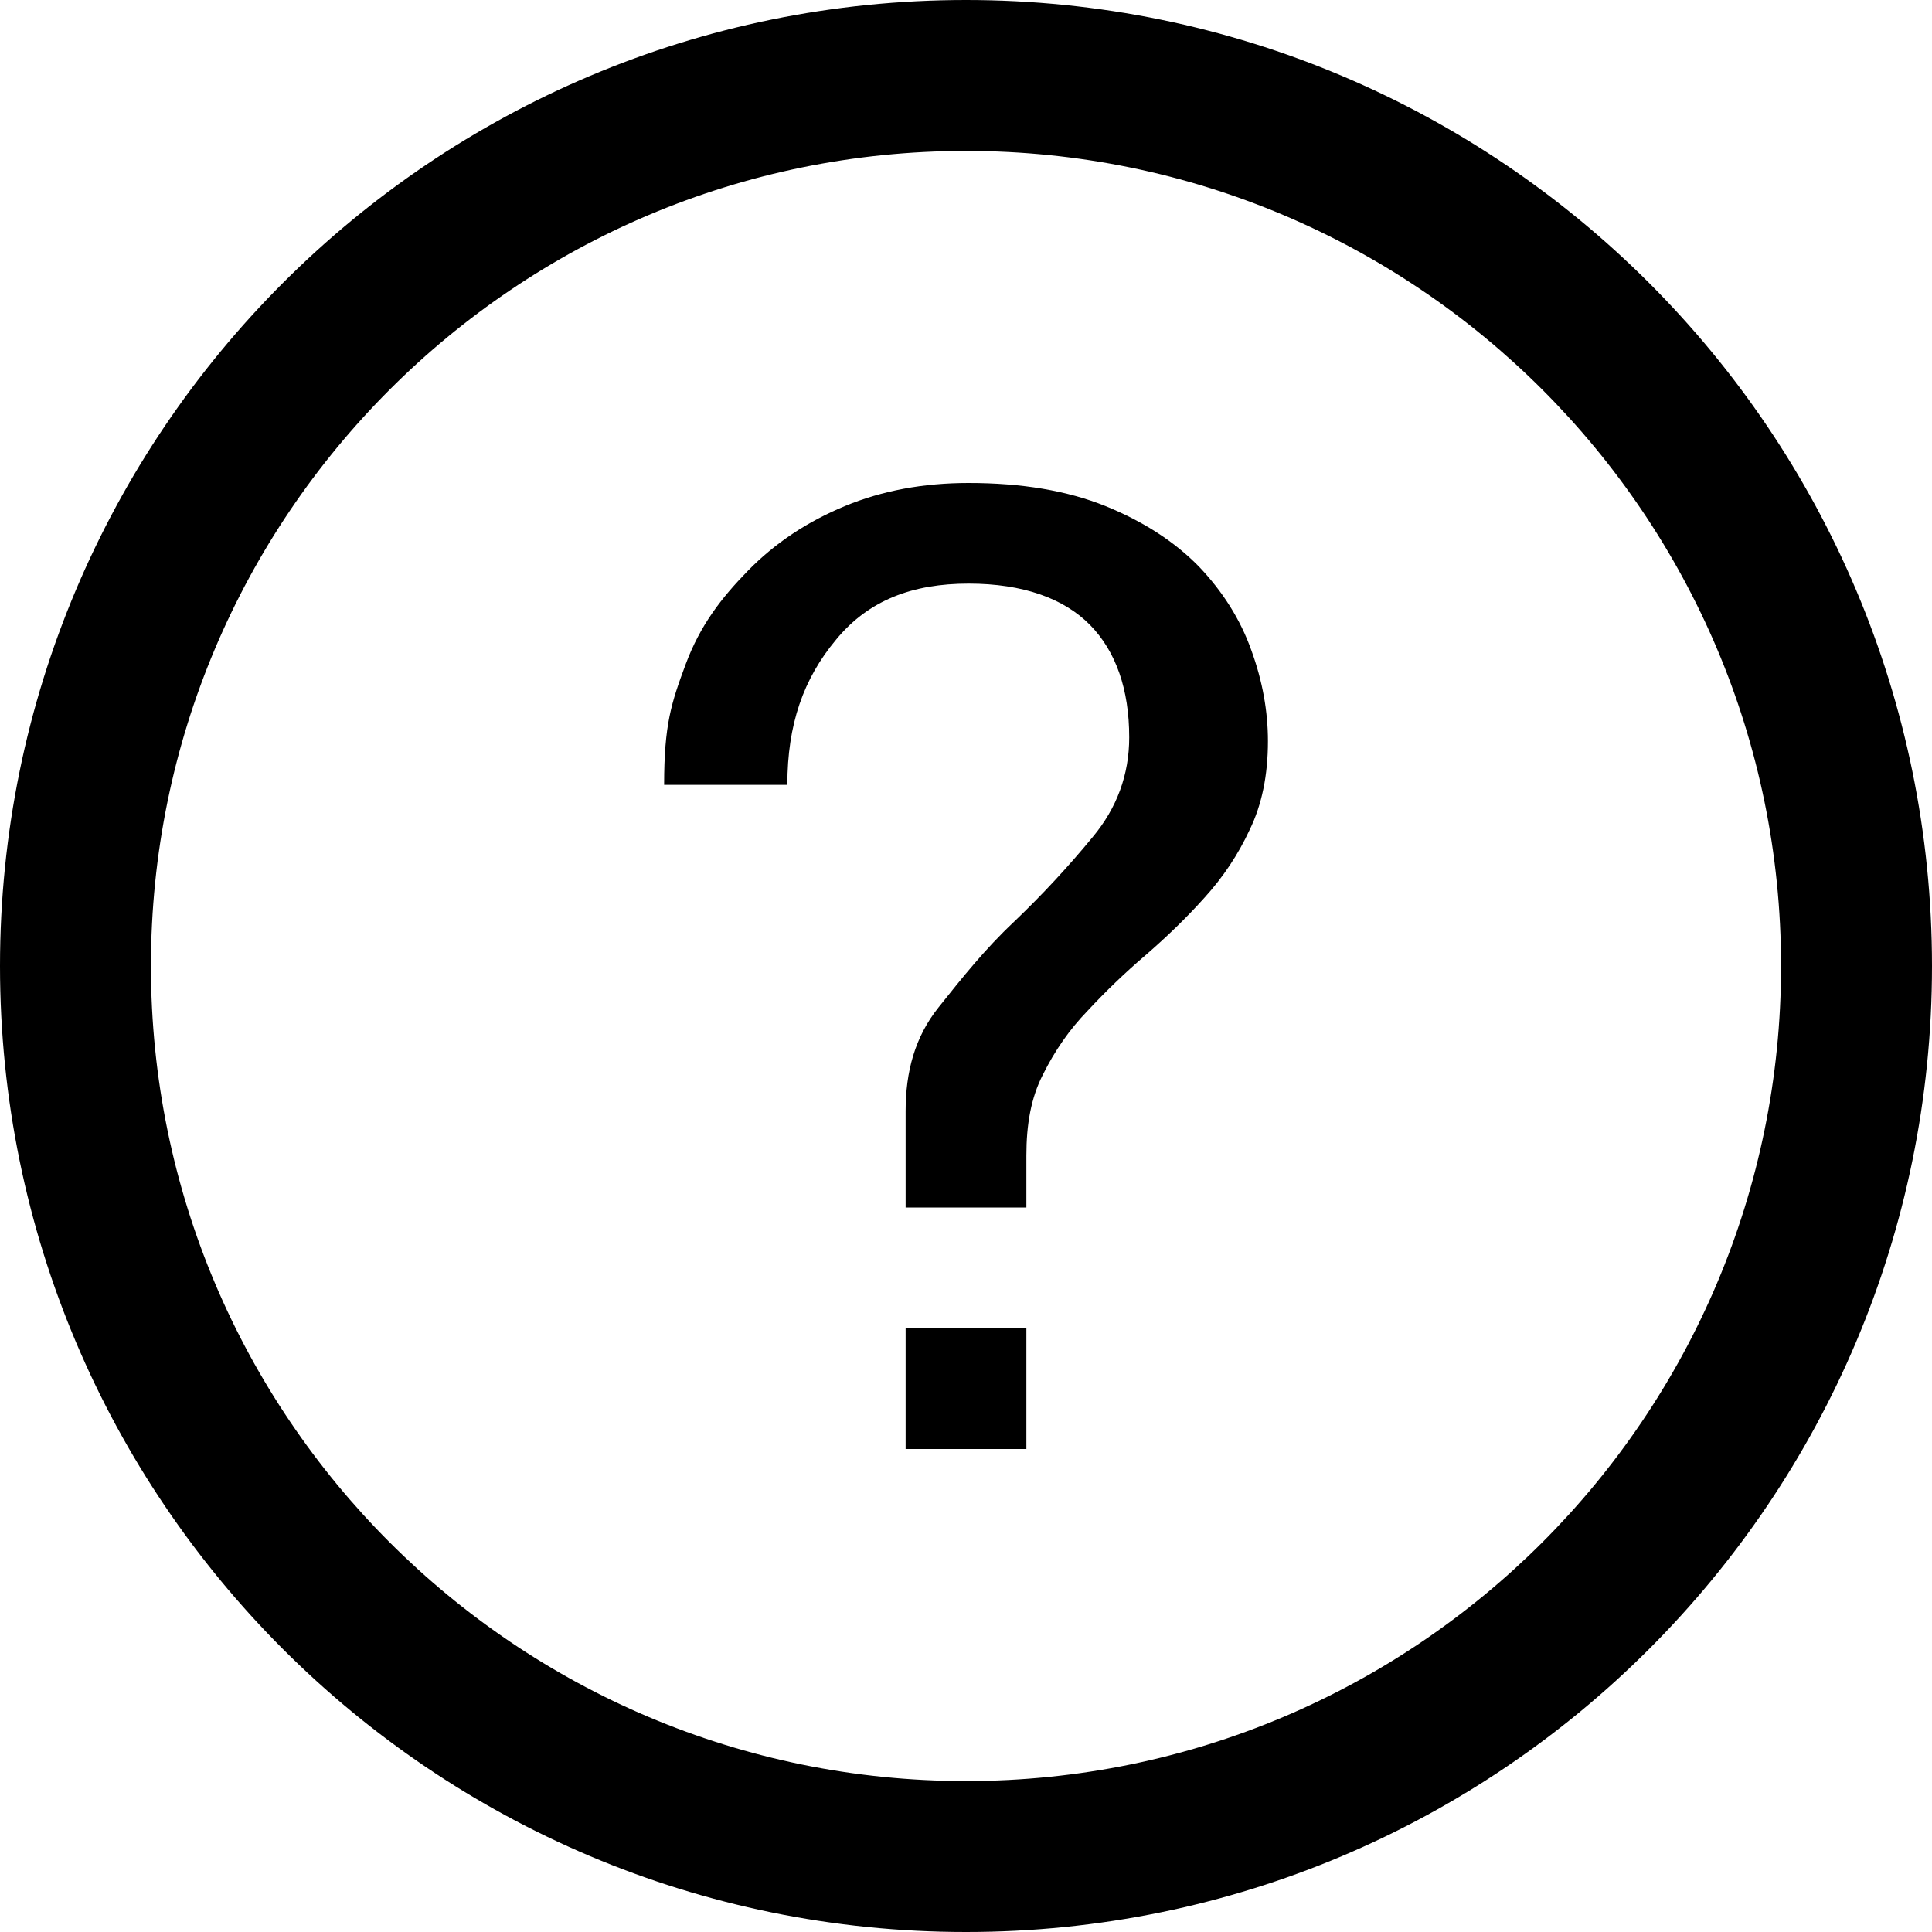
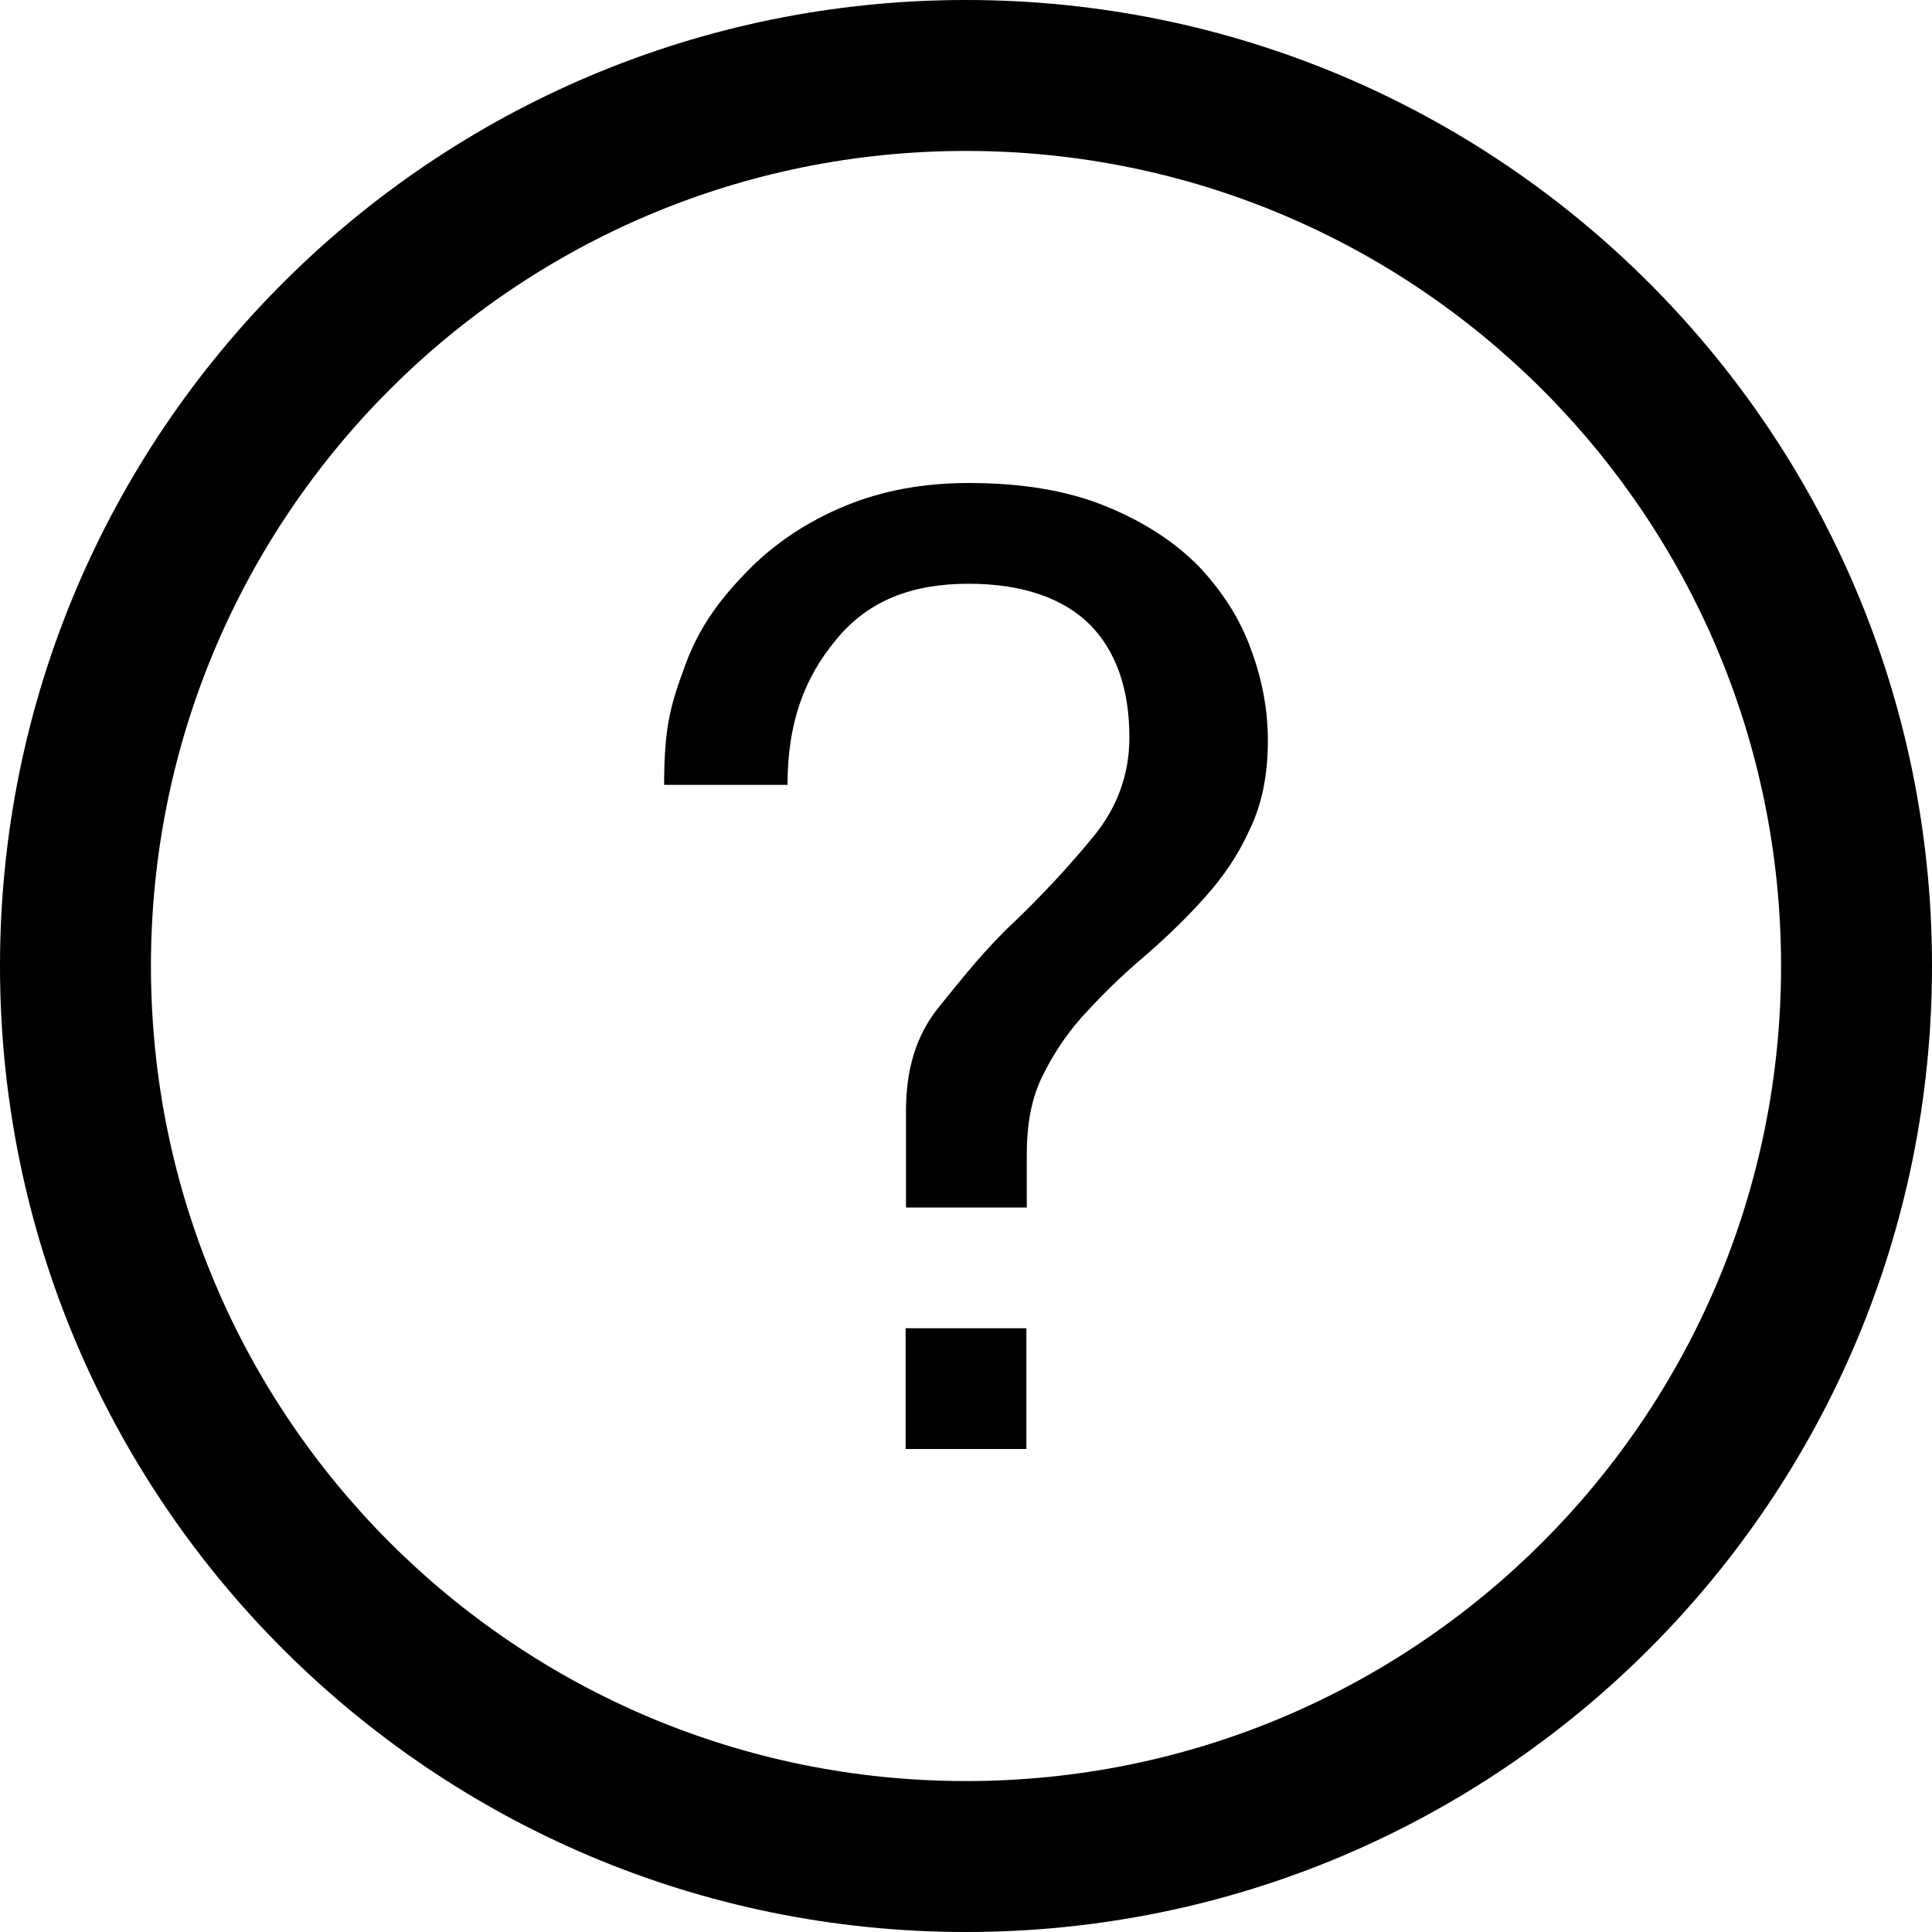
- <svg xmlns="http://www.w3.org/2000/svg" version="1.1" id="Capa_1" x="0px" y="0px" width="512px" height="512px" viewBox="0 0 512 512" style="enable-background:new 0 0 512 512;" xml:space="preserve">
+ <svg xmlns="http://www.w3.org/2000/svg" version="1.1" id="Capa_1" x="0px" y="0px" viewBox="122 -123 512 512" style="enable-background:new 122 -123 512 512;" xml:space="preserve">
  <g>
    <g>
-       <path d="M256,0C114.609,0,0,114.609,0,256c0,141.391,114.609,256,256,256c141.391,0,256-114.609,256-256    C512,114.609,397.391,0,256,0z M256,472c-119.297,0-216-96.703-216-216S136.703,40,256,40s216,96.703,216,216S375.297,472,256,472    z" />
-       <rect x="240" y="352" width="32" height="32" />
-       <path d="M317.734,150.148c-6.484-6.625-14.688-11.922-24.767-16.031c-10.202-4.102-22.172-6.117-36.28-6.117    c-11.97,0-22.875,2.016-32.781,6.117c-9.938,4.109-18.5,9.773-25.688,17.125c-7.125,7.289-12.672,14.508-16.5,24.773    C177.906,186.281,176,192,176,208h32.656c0-16,4.234-28.109,12.938-38.516c8.594-10.453,20.266-14.82,35.093-14.82    c14.438,0,25.234,3.914,32.172,10.938c6.875,7.023,10.392,17.086,10.392,29.797c0,9.883-3.25,18.758-9.733,26.492    c-6.375,7.75-13.359,15.297-20.845,22.438c-7.594,7.141-13.672,14.766-19.953,22.641c-6.281,7.875-8.72,17.046-8.72,27.499V320h32    v-13.75c0-8.203,1.203-15.312,4.406-21.516c3.094-6.219,6.953-11.859,11.844-16.892c4.734-5.094,9.812-10,15.469-14.828    c5.5-4.766,10.781-9.859,15.531-15.172c4.844-5.344,8.875-11.344,11.938-17.969c3.22-6.625,4.828-14.406,4.828-23.477    c0-7.875-1.422-15.891-4.391-24.039C328.719,164.148,324.031,156.766,317.734,150.148z" />
+       <path d="M378-123C236.6-123,122-8.4,122,133s114.6,256,256,256s256-114.6,256-256S519.4-123,378-123z M378,349    c-119.3,0-216-96.7-216-216S258.7-83,378-83s216,96.7,216,216S497.3,349,378,349z" />
+       <rect x="362" y="229" width="32" height="32" />
+       <path d="M439.7,27.1c-6.5-6.6-14.7-11.9-24.8-16C404.8,7,392.8,5,378.7,5c-12,0-22.9,2-32.8,6.1c-9.9,4.1-18.5,9.8-25.7,17.1    c-7.1,7.3-12.7,14.5-16.5,24.8c-3.8,10.3-5.7,16-5.7,32h32.7c0-16,4.2-28.1,12.9-38.5c8.6-10.5,20.3-14.8,35.1-14.8    c14.4,0,25.2,3.9,32.2,10.9c6.9,7,10.4,17.1,10.4,29.8c0,9.9-3.3,18.8-9.7,26.5c-6.4,7.8-13.4,15.3-20.8,22.4    c-7.6,7.1-13.7,14.8-20,22.6s-8.7,17-8.7,27.5V197h32v-13.8c0-8.2,1.2-15.3,4.4-21.5c3.1-6.2,7-11.9,11.8-16.9    c4.7-5.1,9.8-10,15.5-14.8c5.5-4.8,10.8-9.9,15.5-15.2c4.8-5.3,8.9-11.3,11.9-18c3.2-6.6,4.8-14.4,4.8-23.5c0-7.9-1.4-15.9-4.4-24    C450.7,41.1,446,33.8,439.7,27.1z" />
    </g>
  </g>
-   <g>
- </g>
-   <g>
- </g>
-   <g>
- </g>
-   <g>
- </g>
-   <g>
- </g>
-   <g>
- </g>
-   <g>
- </g>
-   <g>
- </g>
-   <g>
- </g>
-   <g>
- </g>
-   <g>
- </g>
-   <g>
- </g>
-   <g>
- </g>
-   <g>
- </g>
-   <g>
- </g>
</svg>
